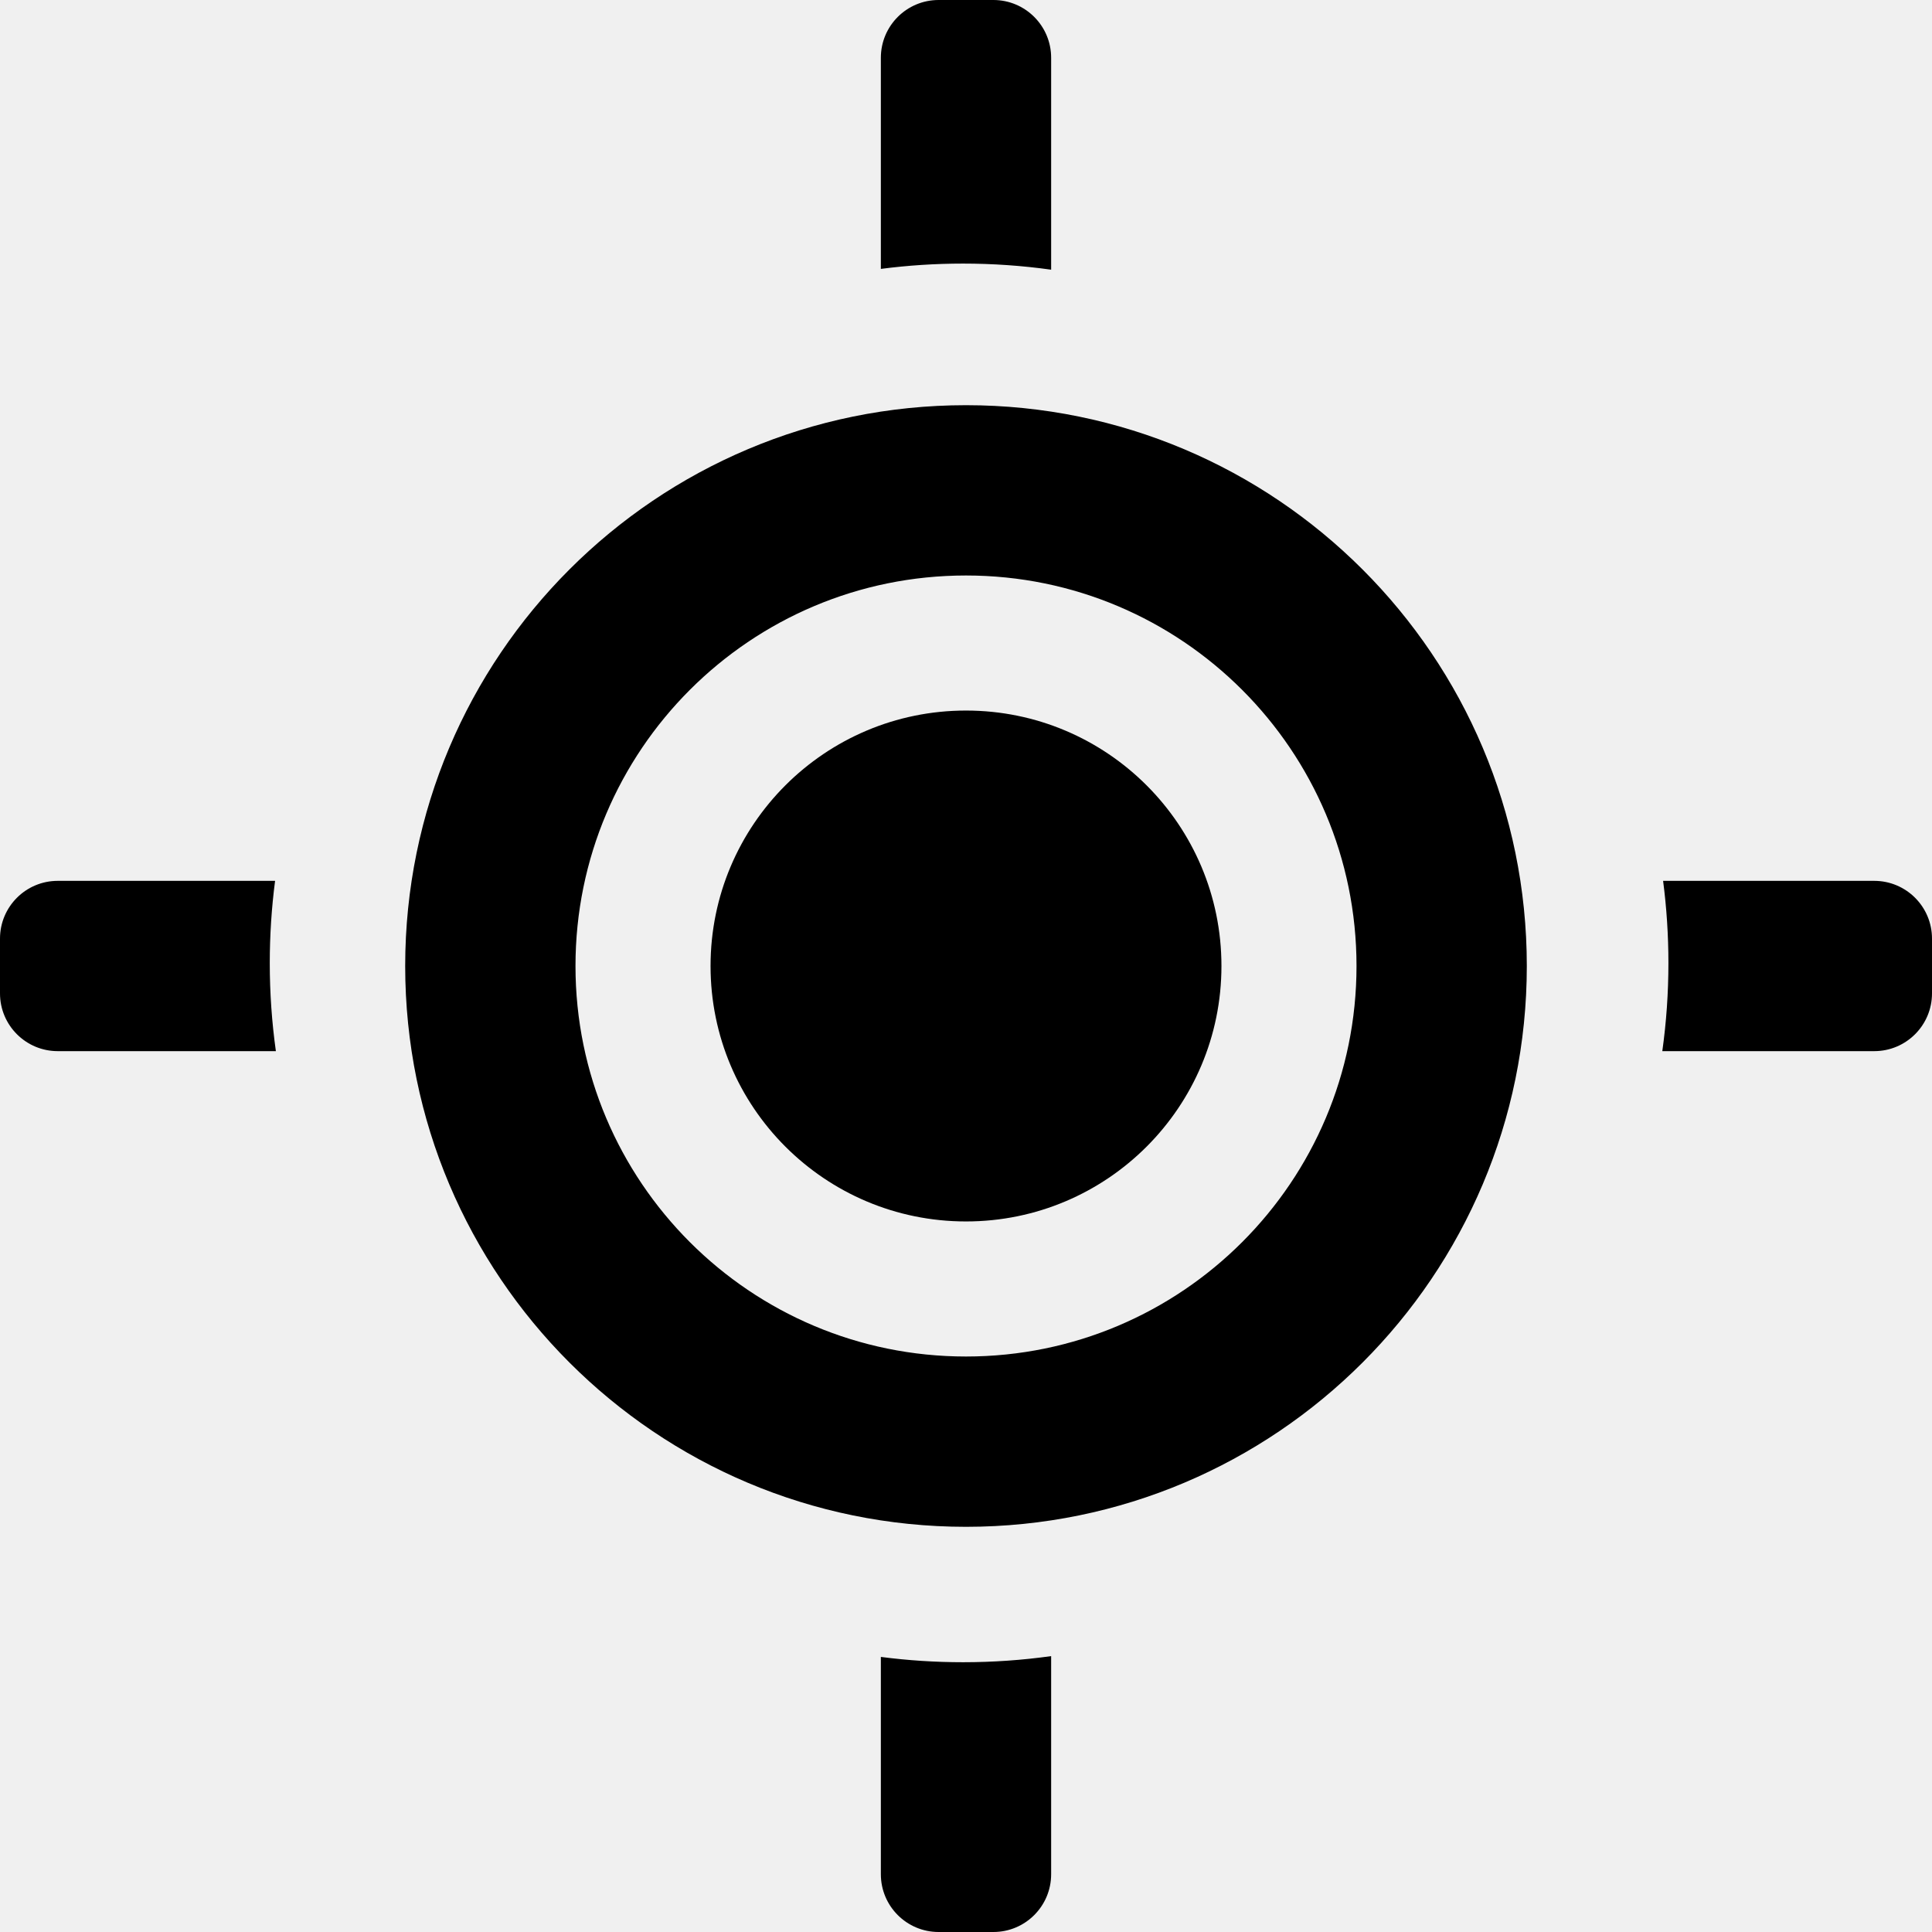
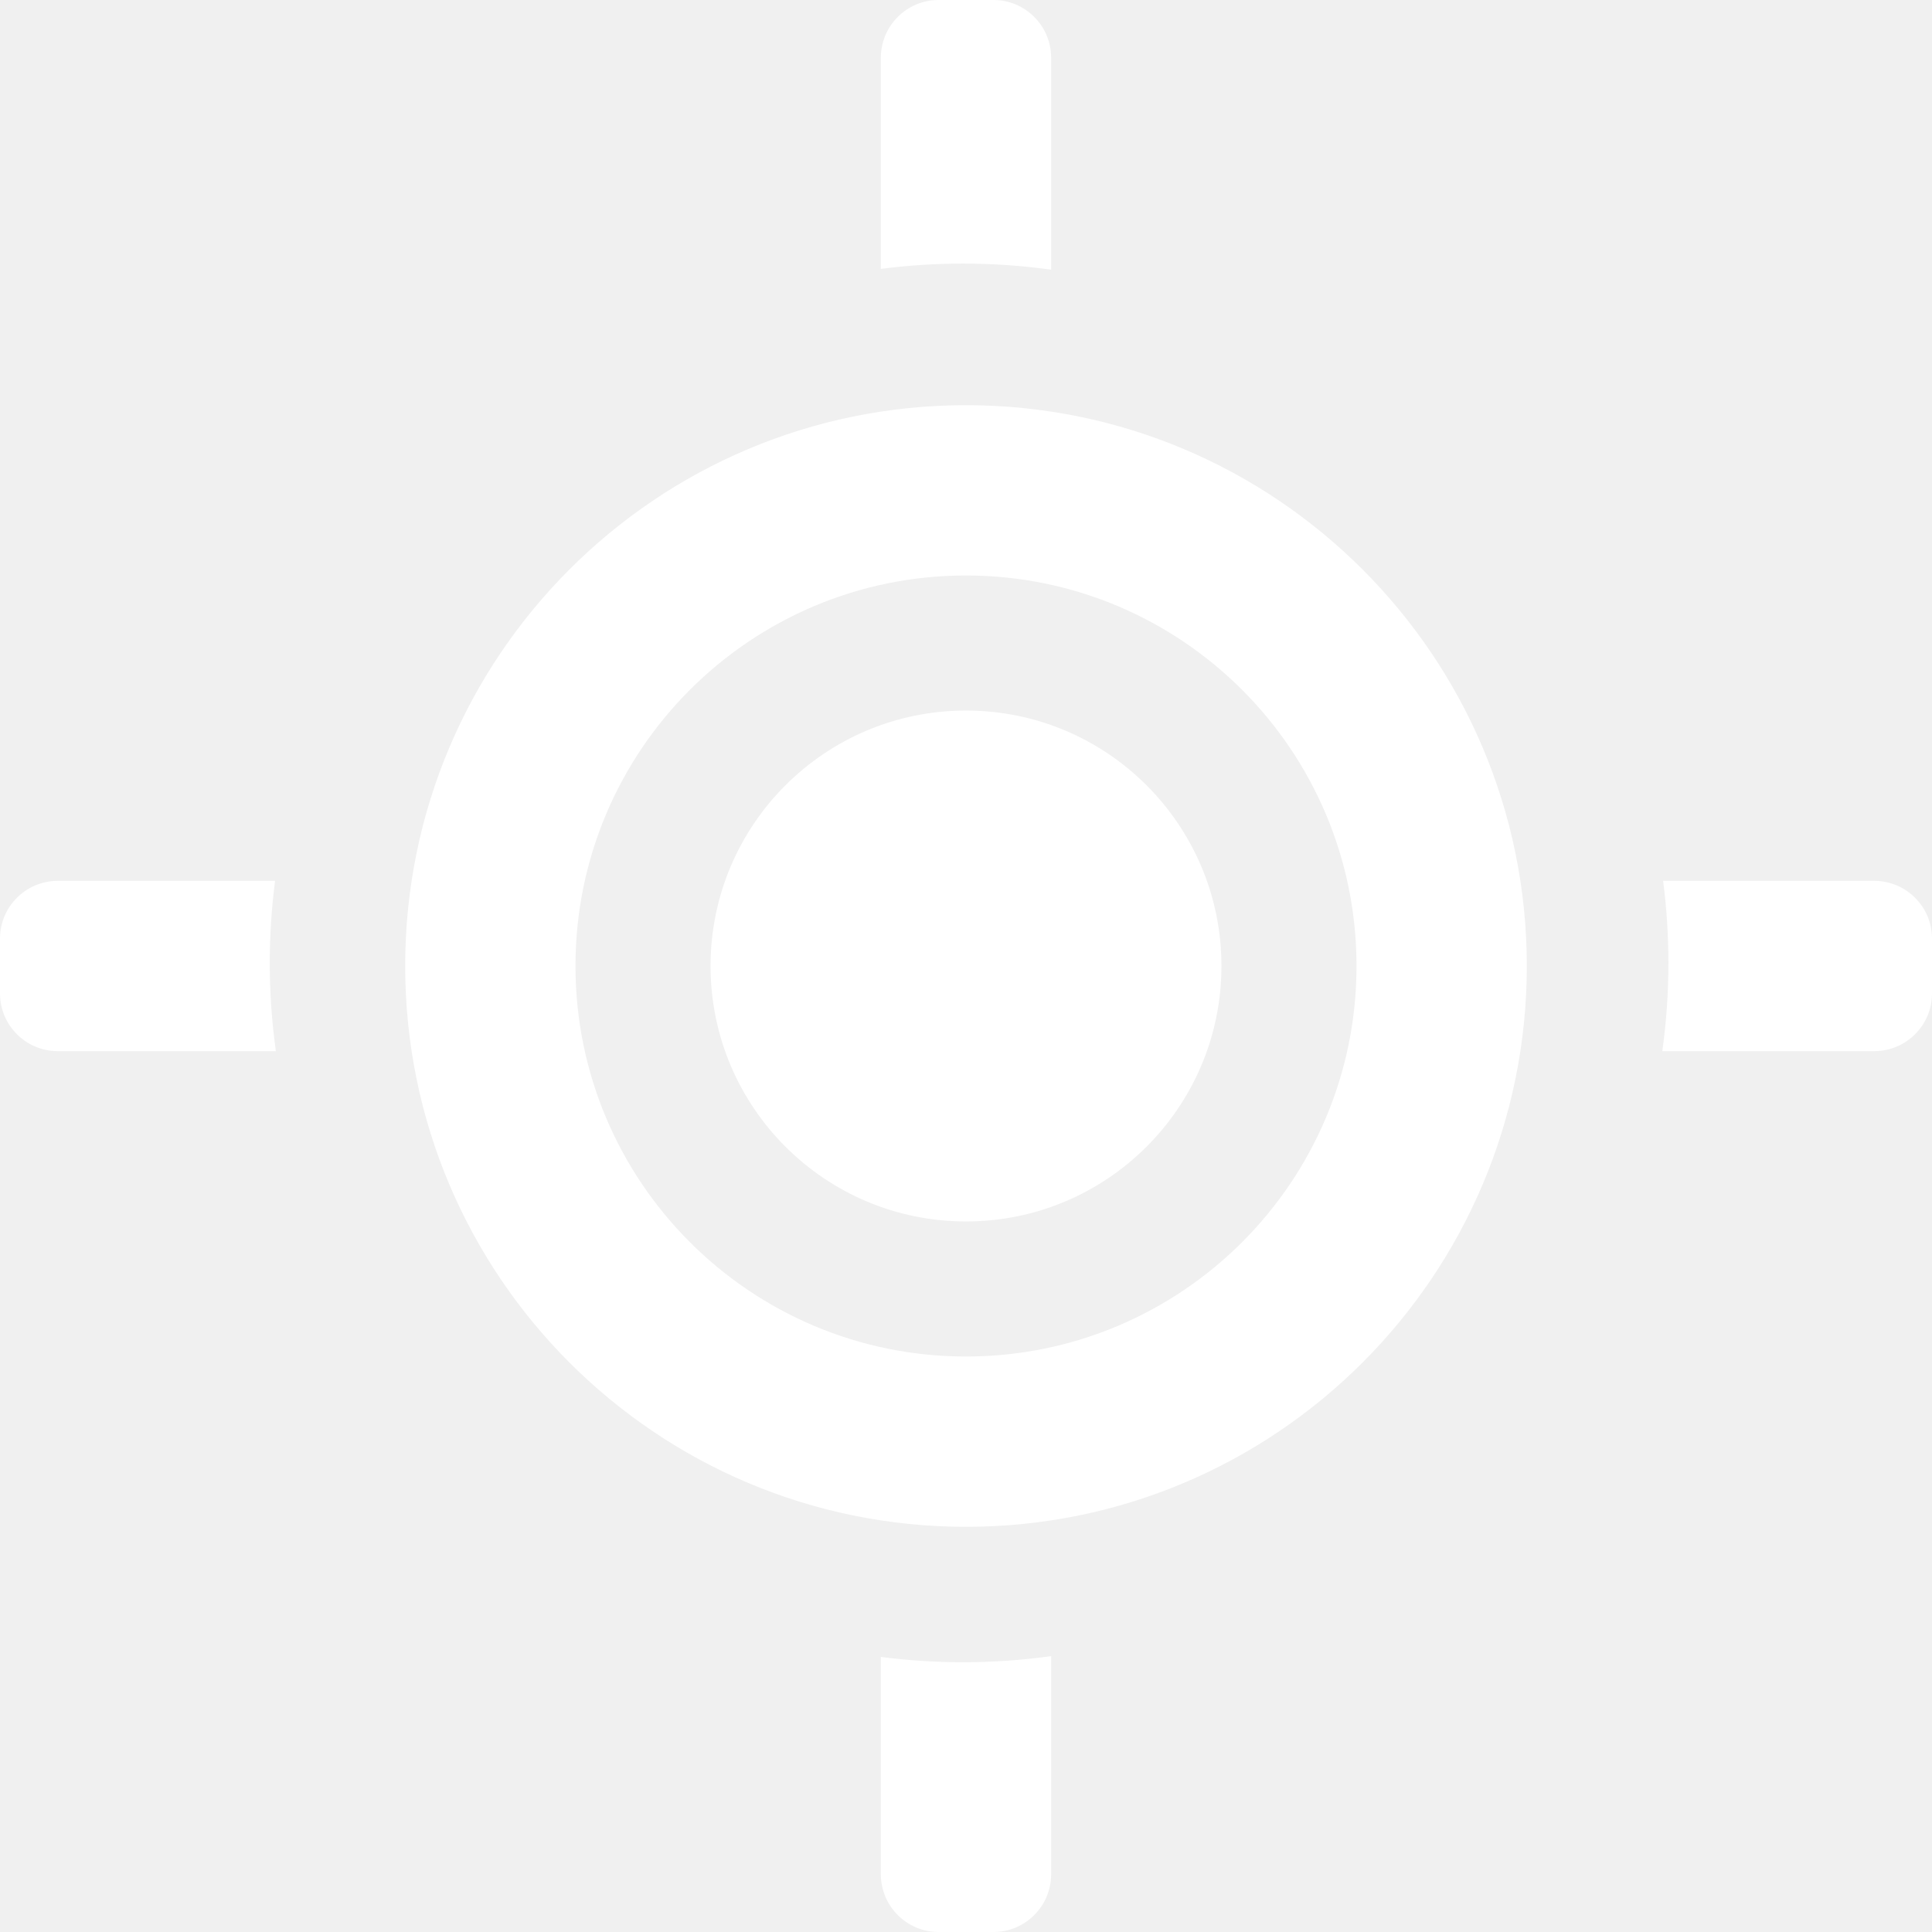
<svg xmlns="http://www.w3.org/2000/svg" width="485" height="485" viewBox="0 0 485 485" fill="none">
-   <path fill-rule="evenodd" clip-rule="evenodd" d="M242.5 383.283C320.252 383.283 383.283 320.252 383.283 242.5C383.283 164.748 320.252 101.717 242.5 101.717C164.748 101.717 101.717 164.748 101.717 242.5C101.717 320.252 164.748 383.283 242.5 383.283ZM242.5 340.532C296.642 340.532 340.532 296.642 340.532 242.5C340.532 188.358 296.642 144.468 242.5 144.468C188.358 144.468 144.468 188.358 144.468 242.5C144.468 296.642 188.358 340.532 242.5 340.532Z" fill="black" />
-   <circle cx="242.5" cy="242.5" r="64.126" fill="black" />
-   <path fill-rule="evenodd" clip-rule="evenodd" d="M417.298 263.875C418.309 256.641 418.831 249.26 418.831 241.763C418.831 234.775 418.378 227.887 417.497 221.125L470.5 221.125C478.508 221.125 485 227.616 485 235.625V249.375C485 257.384 478.508 263.875 470.5 263.875H417.298ZM69.255 263.875H14.5C6.492 263.875 0 257.384 0 249.375V235.625C0 227.616 6.492 221.125 14.5 221.125L69.056 221.125C68.176 227.887 67.722 234.775 67.722 241.763C67.722 249.26 68.244 256.641 69.255 263.875Z" fill="black" />
-   <path fill-rule="evenodd" clip-rule="evenodd" d="M263.875 67.702C256.641 66.691 249.26 66.169 241.763 66.169C234.775 66.169 227.887 66.622 221.125 67.503L221.125 14.5C221.125 6.492 227.617 7.74149e-08 235.625 1.72911e-07L249.375 3.36887e-07C257.384 4.32383e-07 263.875 6.492 263.875 14.5L263.875 67.702ZM263.875 415.745L263.875 470.5C263.875 478.508 257.384 485 249.375 485L235.625 485C227.617 485 221.125 478.508 221.125 470.5L221.125 415.944C227.887 416.824 234.775 417.278 241.763 417.278C249.26 417.278 256.641 416.756 263.875 415.745Z" fill="black" />
+   <path fill-rule="evenodd" clip-rule="evenodd" d="M242.5 383.283C320.252 383.283 383.283 320.252 383.283 242.5C383.283 164.748 320.252 101.717 242.5 101.717C164.748 101.717 101.717 164.748 101.717 242.5C101.717 320.252 164.748 383.283 242.5 383.283ZM242.5 340.532C296.642 340.532 340.532 296.642 340.532 242.5C340.532 188.358 296.642 144.468 242.5 144.468C188.358 144.468 144.468 188.358 144.468 242.5C144.468 296.642 188.358 340.532 242.5 340.532Z" fill="#fff" />
+   <circle cx="242.5" cy="242.5" r="64.126" fill="#fff" />
+   <path fill-rule="evenodd" clip-rule="evenodd" d="M417.298 263.875C418.309 256.641 418.831 249.26 418.831 241.763C418.831 234.775 418.378 227.887 417.497 221.125L470.5 221.125C478.508 221.125 485 227.616 485 235.625V249.375C485 257.384 478.508 263.875 470.5 263.875H417.298ZM69.255 263.875H14.5C6.492 263.875 0 257.384 0 249.375V235.625C0 227.616 6.492 221.125 14.5 221.125L69.056 221.125C68.176 227.887 67.722 234.775 67.722 241.763C67.722 249.26 68.244 256.641 69.255 263.875Z" fill="#fff" />
+   <path fill-rule="evenodd" clip-rule="evenodd" d="M263.875 67.702C256.641 66.691 249.26 66.169 241.763 66.169C234.775 66.169 227.887 66.622 221.125 67.503L221.125 14.5C221.125 6.492 227.617 7.74149e-08 235.625 1.72911e-07L249.375 3.36887e-07C257.384 4.32383e-07 263.875 6.492 263.875 14.5L263.875 67.702ZM263.875 415.745L263.875 470.5C263.875 478.508 257.384 485 249.375 485L235.625 485C227.617 485 221.125 478.508 221.125 470.5L221.125 415.944C227.887 416.824 234.775 417.278 241.763 417.278C249.26 417.278 256.641 416.756 263.875 415.745Z" fill="#fff" />
</svg>
